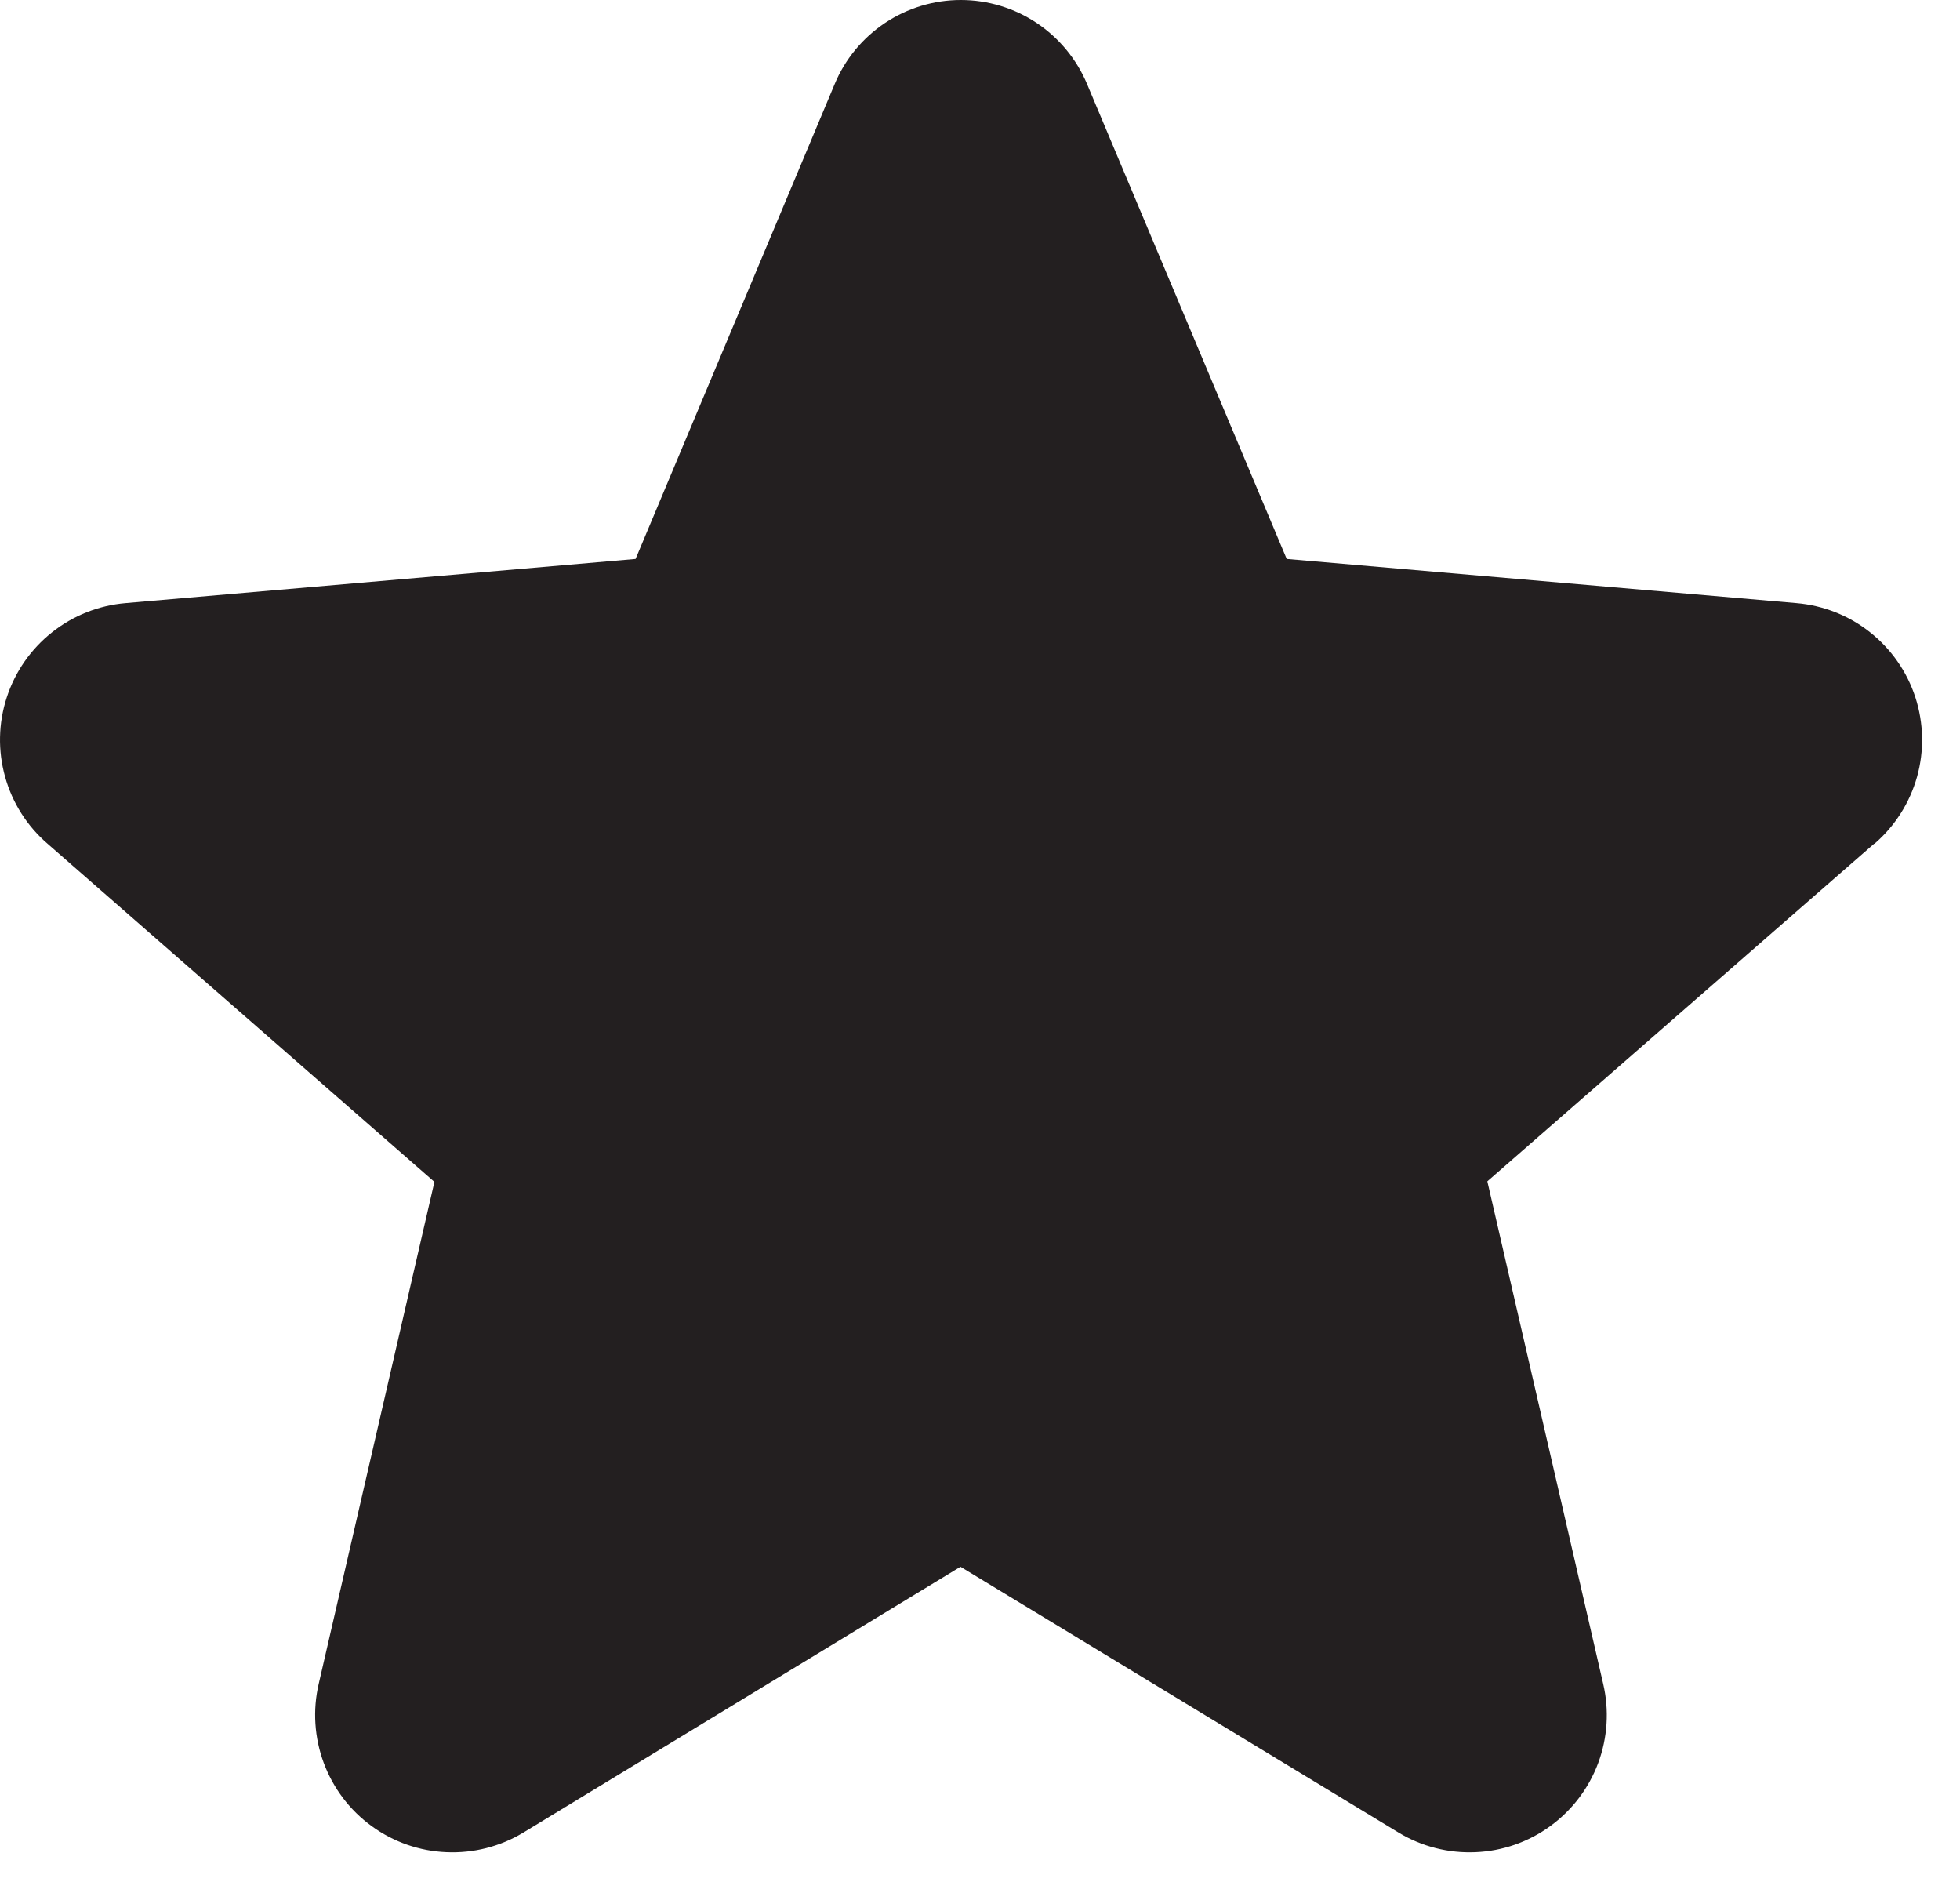
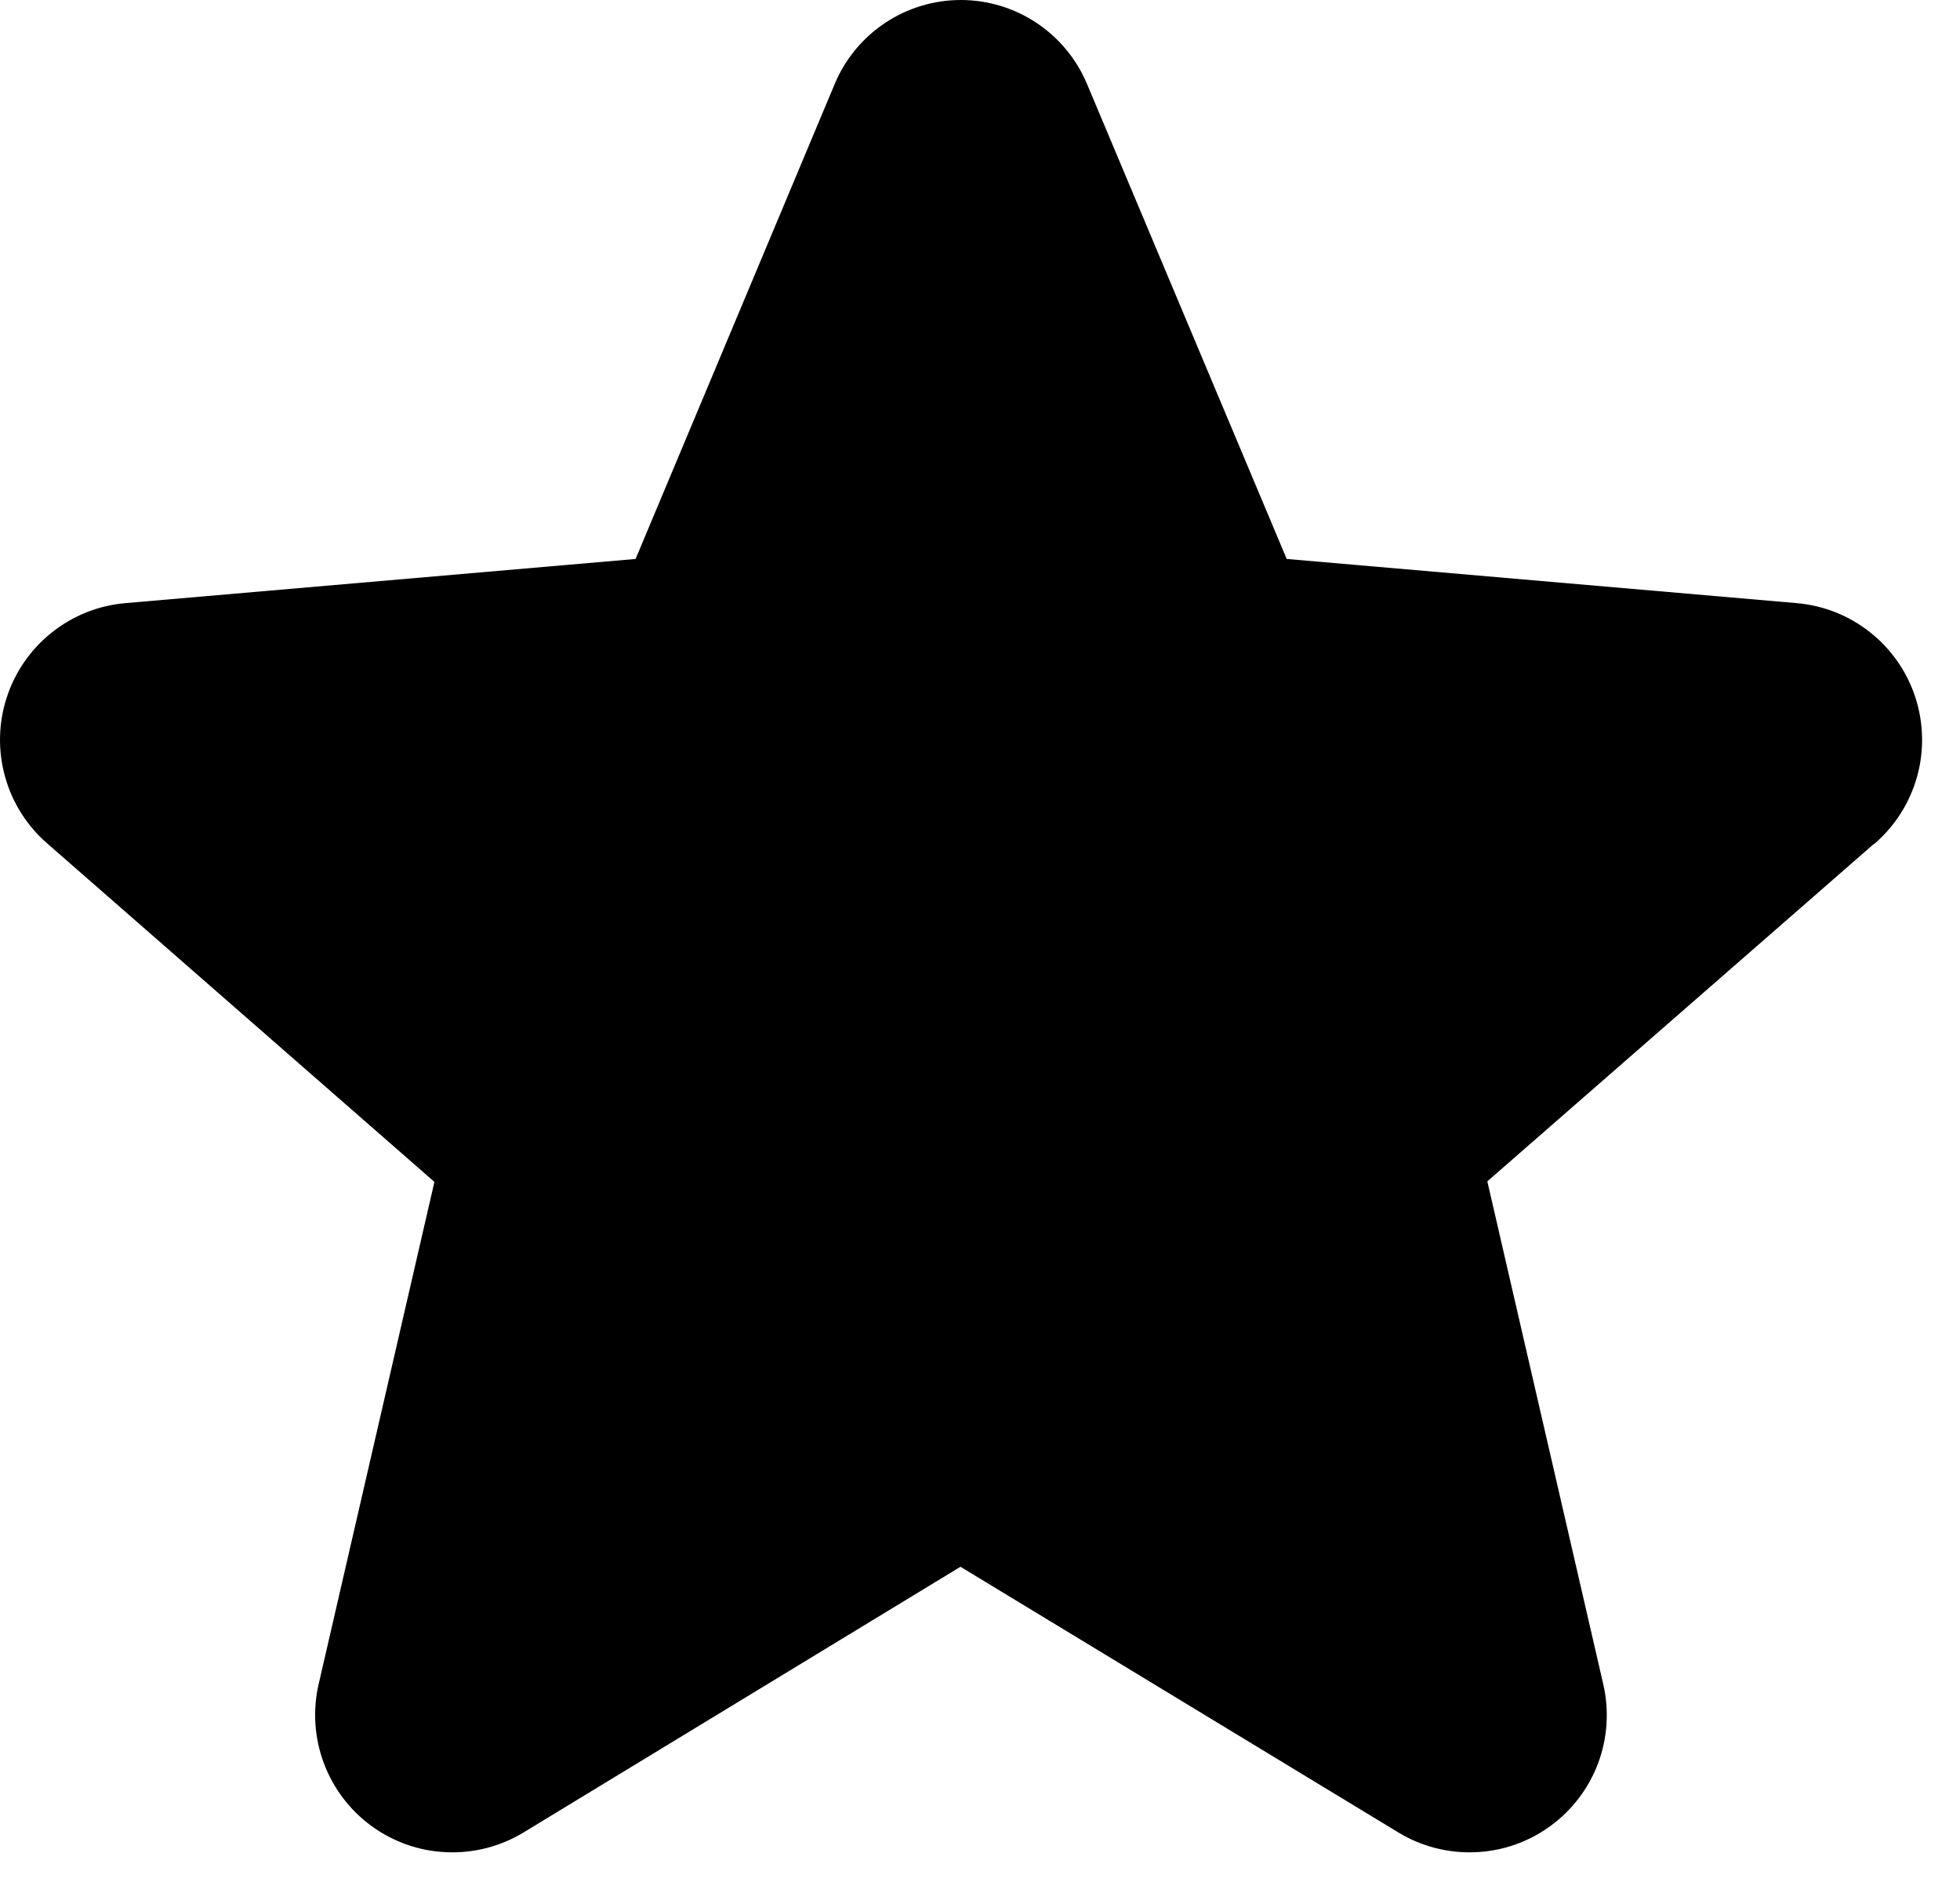
<svg xmlns="http://www.w3.org/2000/svg" width="25" height="24" viewBox="0 0 25 24" fill="none">
-   <path d="M23.904 10.76L18.971 15.065L20.449 21.474C20.527 21.809 20.505 22.16 20.385 22.483C20.265 22.805 20.052 23.085 19.774 23.287C19.496 23.49 19.164 23.606 18.82 23.62C18.477 23.635 18.136 23.549 17.841 23.371L12.251 19.98L6.673 23.371C6.378 23.549 6.038 23.635 5.694 23.62C5.35 23.606 5.019 23.49 4.74 23.287C4.462 23.085 4.25 22.805 4.13 22.483C4.01 22.16 3.987 21.809 4.065 21.474L5.541 15.072L0.607 10.76C0.346 10.535 0.157 10.238 0.065 9.906C-0.028 9.574 -0.021 9.222 0.086 8.894C0.192 8.567 0.393 8.278 0.663 8.064C0.933 7.849 1.26 7.72 1.603 7.691L8.107 7.128L10.646 1.073C10.778 0.755 11.002 0.484 11.288 0.293C11.575 0.102 11.911 0 12.255 0C12.6 0 12.936 0.102 13.223 0.293C13.509 0.484 13.733 0.755 13.866 1.073L16.412 7.128L22.913 7.691C23.256 7.72 23.584 7.849 23.854 8.064C24.124 8.278 24.325 8.567 24.431 8.894C24.537 9.222 24.545 9.574 24.452 9.906C24.359 10.238 24.17 10.535 23.909 10.76H23.904Z" fill="#231F20" />
+   <path d="M23.904 10.76L18.971 15.065L20.449 21.474C20.527 21.809 20.505 22.16 20.385 22.483C20.265 22.805 20.052 23.085 19.774 23.287C19.496 23.49 19.164 23.606 18.82 23.62C18.477 23.635 18.136 23.549 17.841 23.371L12.251 19.98L6.673 23.371C6.378 23.549 6.038 23.635 5.694 23.62C5.35 23.606 5.019 23.49 4.74 23.287C4.462 23.085 4.25 22.805 4.13 22.483C4.01 22.16 3.987 21.809 4.065 21.474L5.541 15.072L0.607 10.76C0.346 10.535 0.157 10.238 0.065 9.906C-0.028 9.574 -0.021 9.222 0.086 8.894C0.192 8.567 0.393 8.278 0.663 8.064C0.933 7.849 1.26 7.72 1.603 7.691L8.107 7.128L10.646 1.073C10.778 0.755 11.002 0.484 11.288 0.293C11.575 0.102 11.911 0 12.255 0C12.6 0 12.936 0.102 13.223 0.293C13.509 0.484 13.733 0.755 13.866 1.073L16.412 7.128L22.913 7.691C23.256 7.72 23.584 7.849 23.854 8.064C24.124 8.278 24.325 8.567 24.431 8.894C24.537 9.222 24.545 9.574 24.452 9.906C24.359 10.238 24.17 10.535 23.909 10.76H23.904Z" fill="currentColor" />
</svg>
